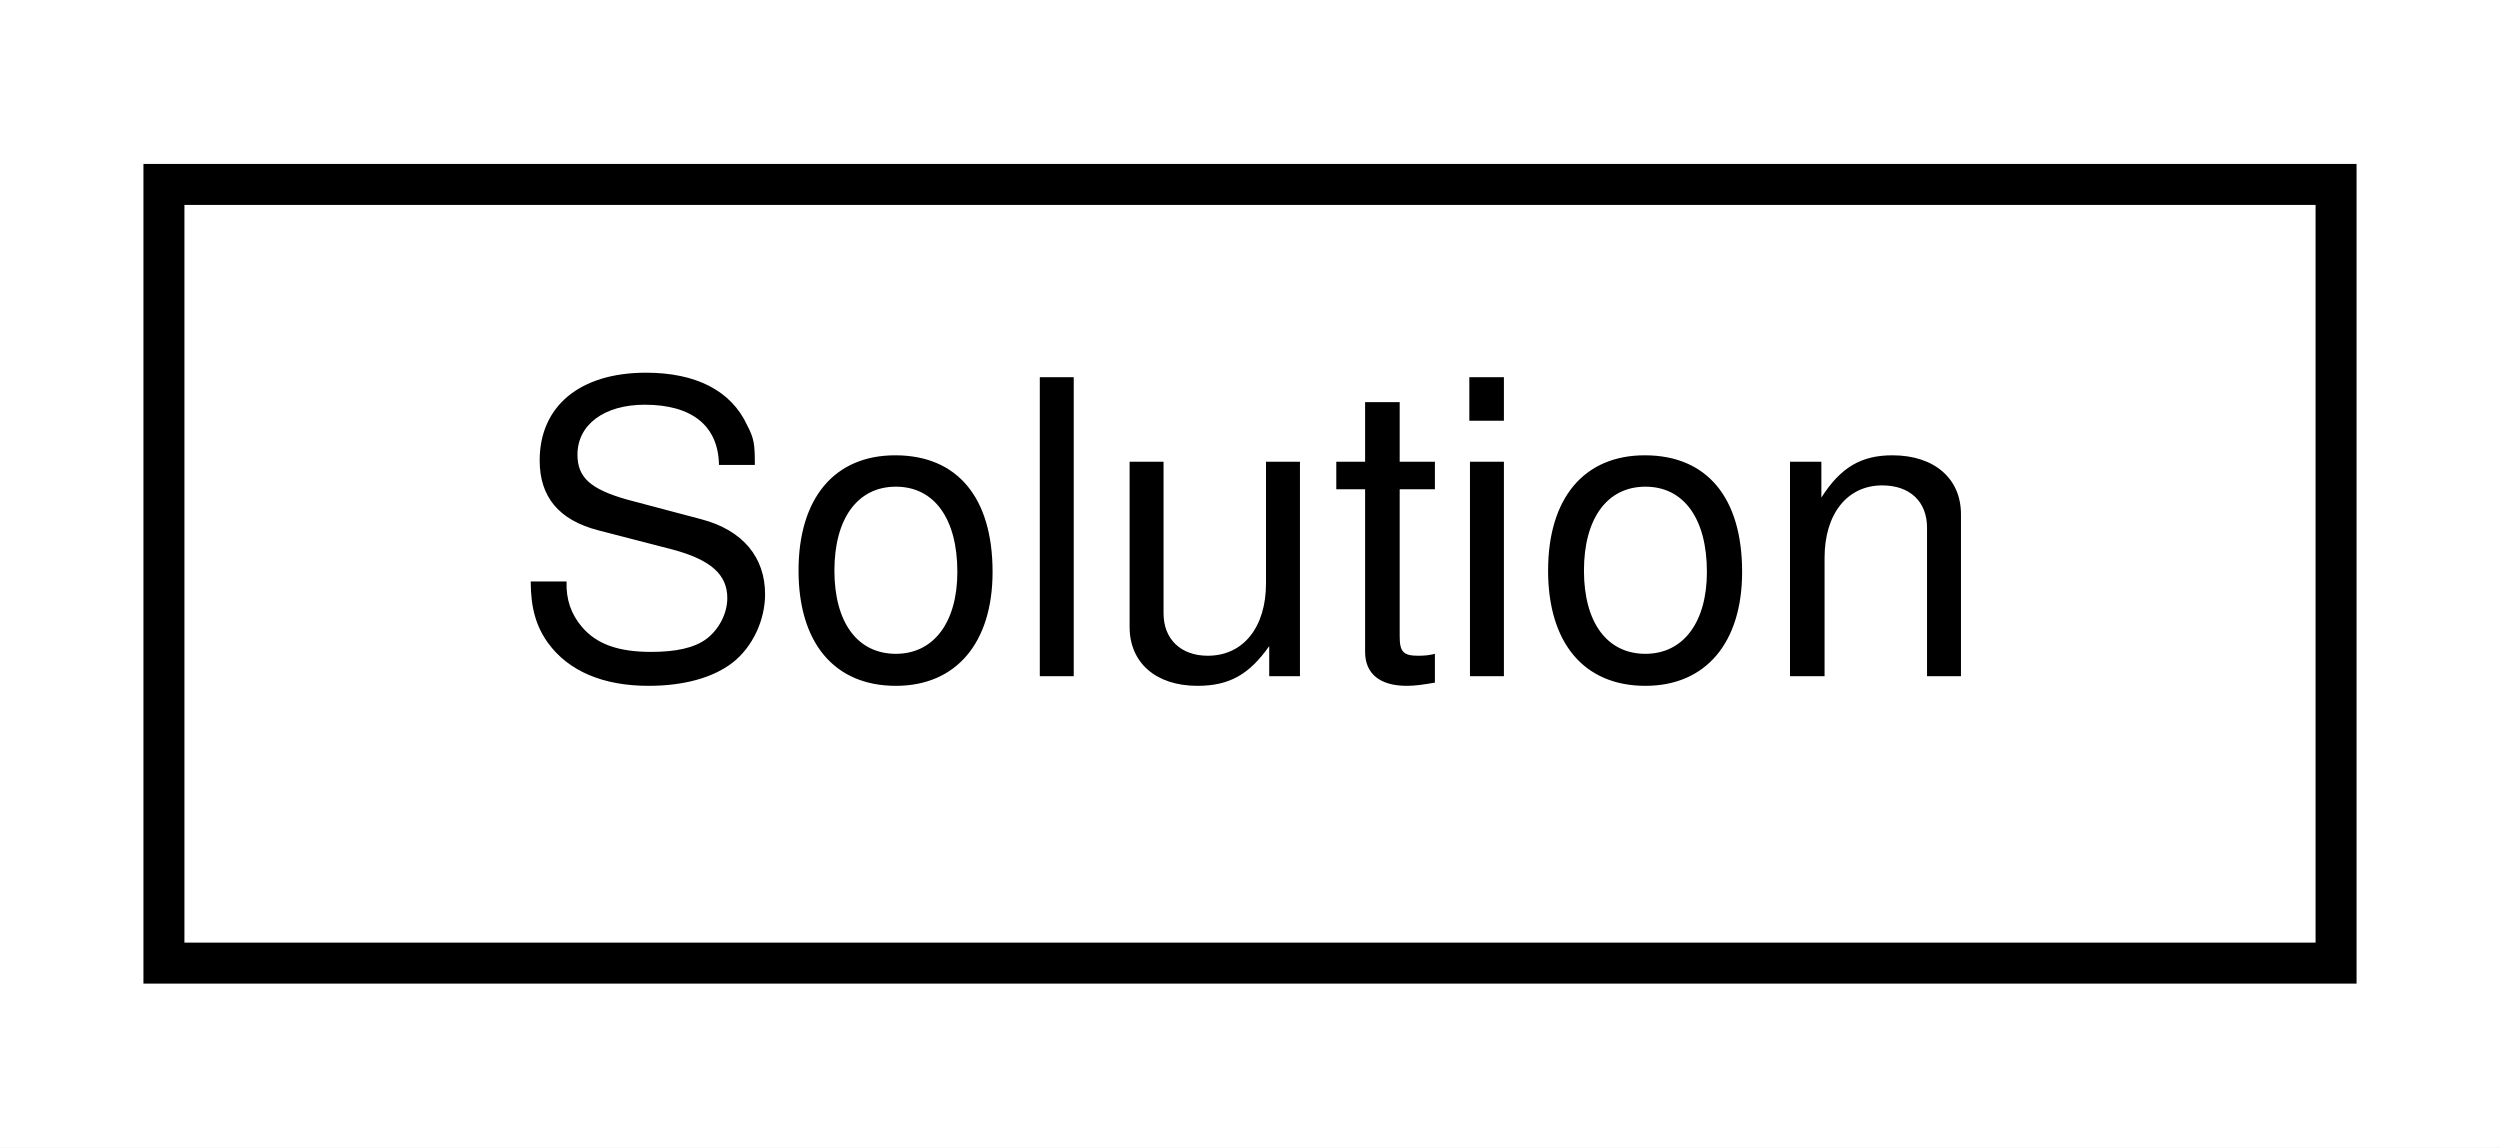
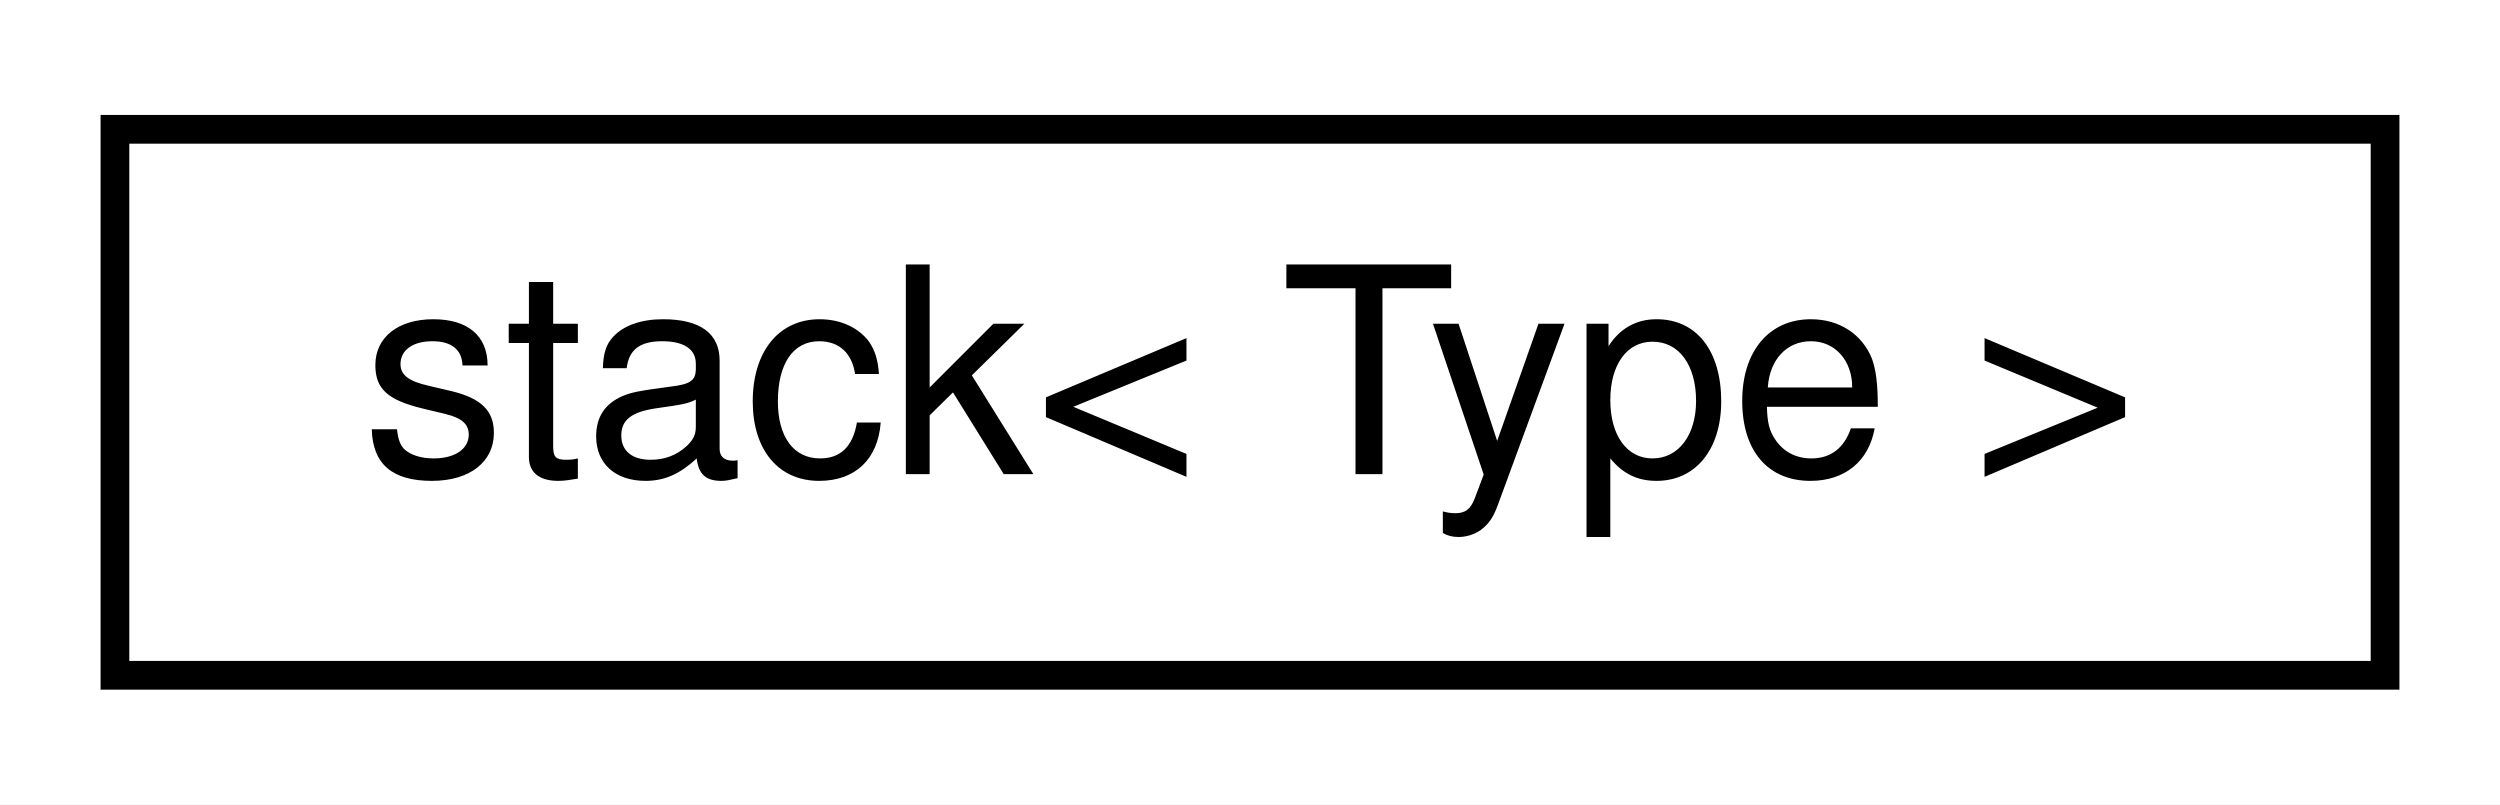
- <svg xmlns="http://www.w3.org/2000/svg" xmlns:xlink="http://www.w3.org/1999/xlink" width="61pt" height="28pt" viewBox="0.00 0.00 61.00 28.00">
+ <svg xmlns="http://www.w3.org/2000/svg" xmlns:xlink="http://www.w3.org/1999/xlink" width="87pt" height="28pt" viewBox="0.00 0.00 87.00 28.00">
  <g id="graph0" class="graph" transform="scale(1 1) rotate(0) translate(4 24)">
-     <polygon fill="white" stroke="transparent" points="-4,4 -4,-24 57,-24 57,4 -4,4" />
+     <polygon fill="white" stroke="transparent" points="-4,4 -4,-24 83,-24 83,4 -4,4" />
    <g id="node1" class="node">
      <g id="a_node1">
-         <a xlink:href="dd/d4f/class_solution.html" target="_top" xlink:title=" ">
-           <polygon fill="white" stroke="black" points="0,-0.5 0,-19.5 53,-19.5 53,-0.5 0,-0.5" />
-           <text text-anchor="middle" x="26.5" y="-7.5" font-family="Helvetica,sans-Serif" font-size="10.00">Solution</text>
+         <a xlink:href="d1/dc2/classstack.html" target="_top" xlink:title=" ">
+           <polygon fill="white" stroke="black" points="0,-0.5 0,-19.5 79,-19.5 79,-0.5 0,-0.5" />
+           <text text-anchor="middle" x="39.5" y="-7.5" font-family="Helvetica,sans-Serif" font-size="10.00">stack&lt; Type &gt;</text>
        </a>
      </g>
    </g>
  </g>
</svg>
